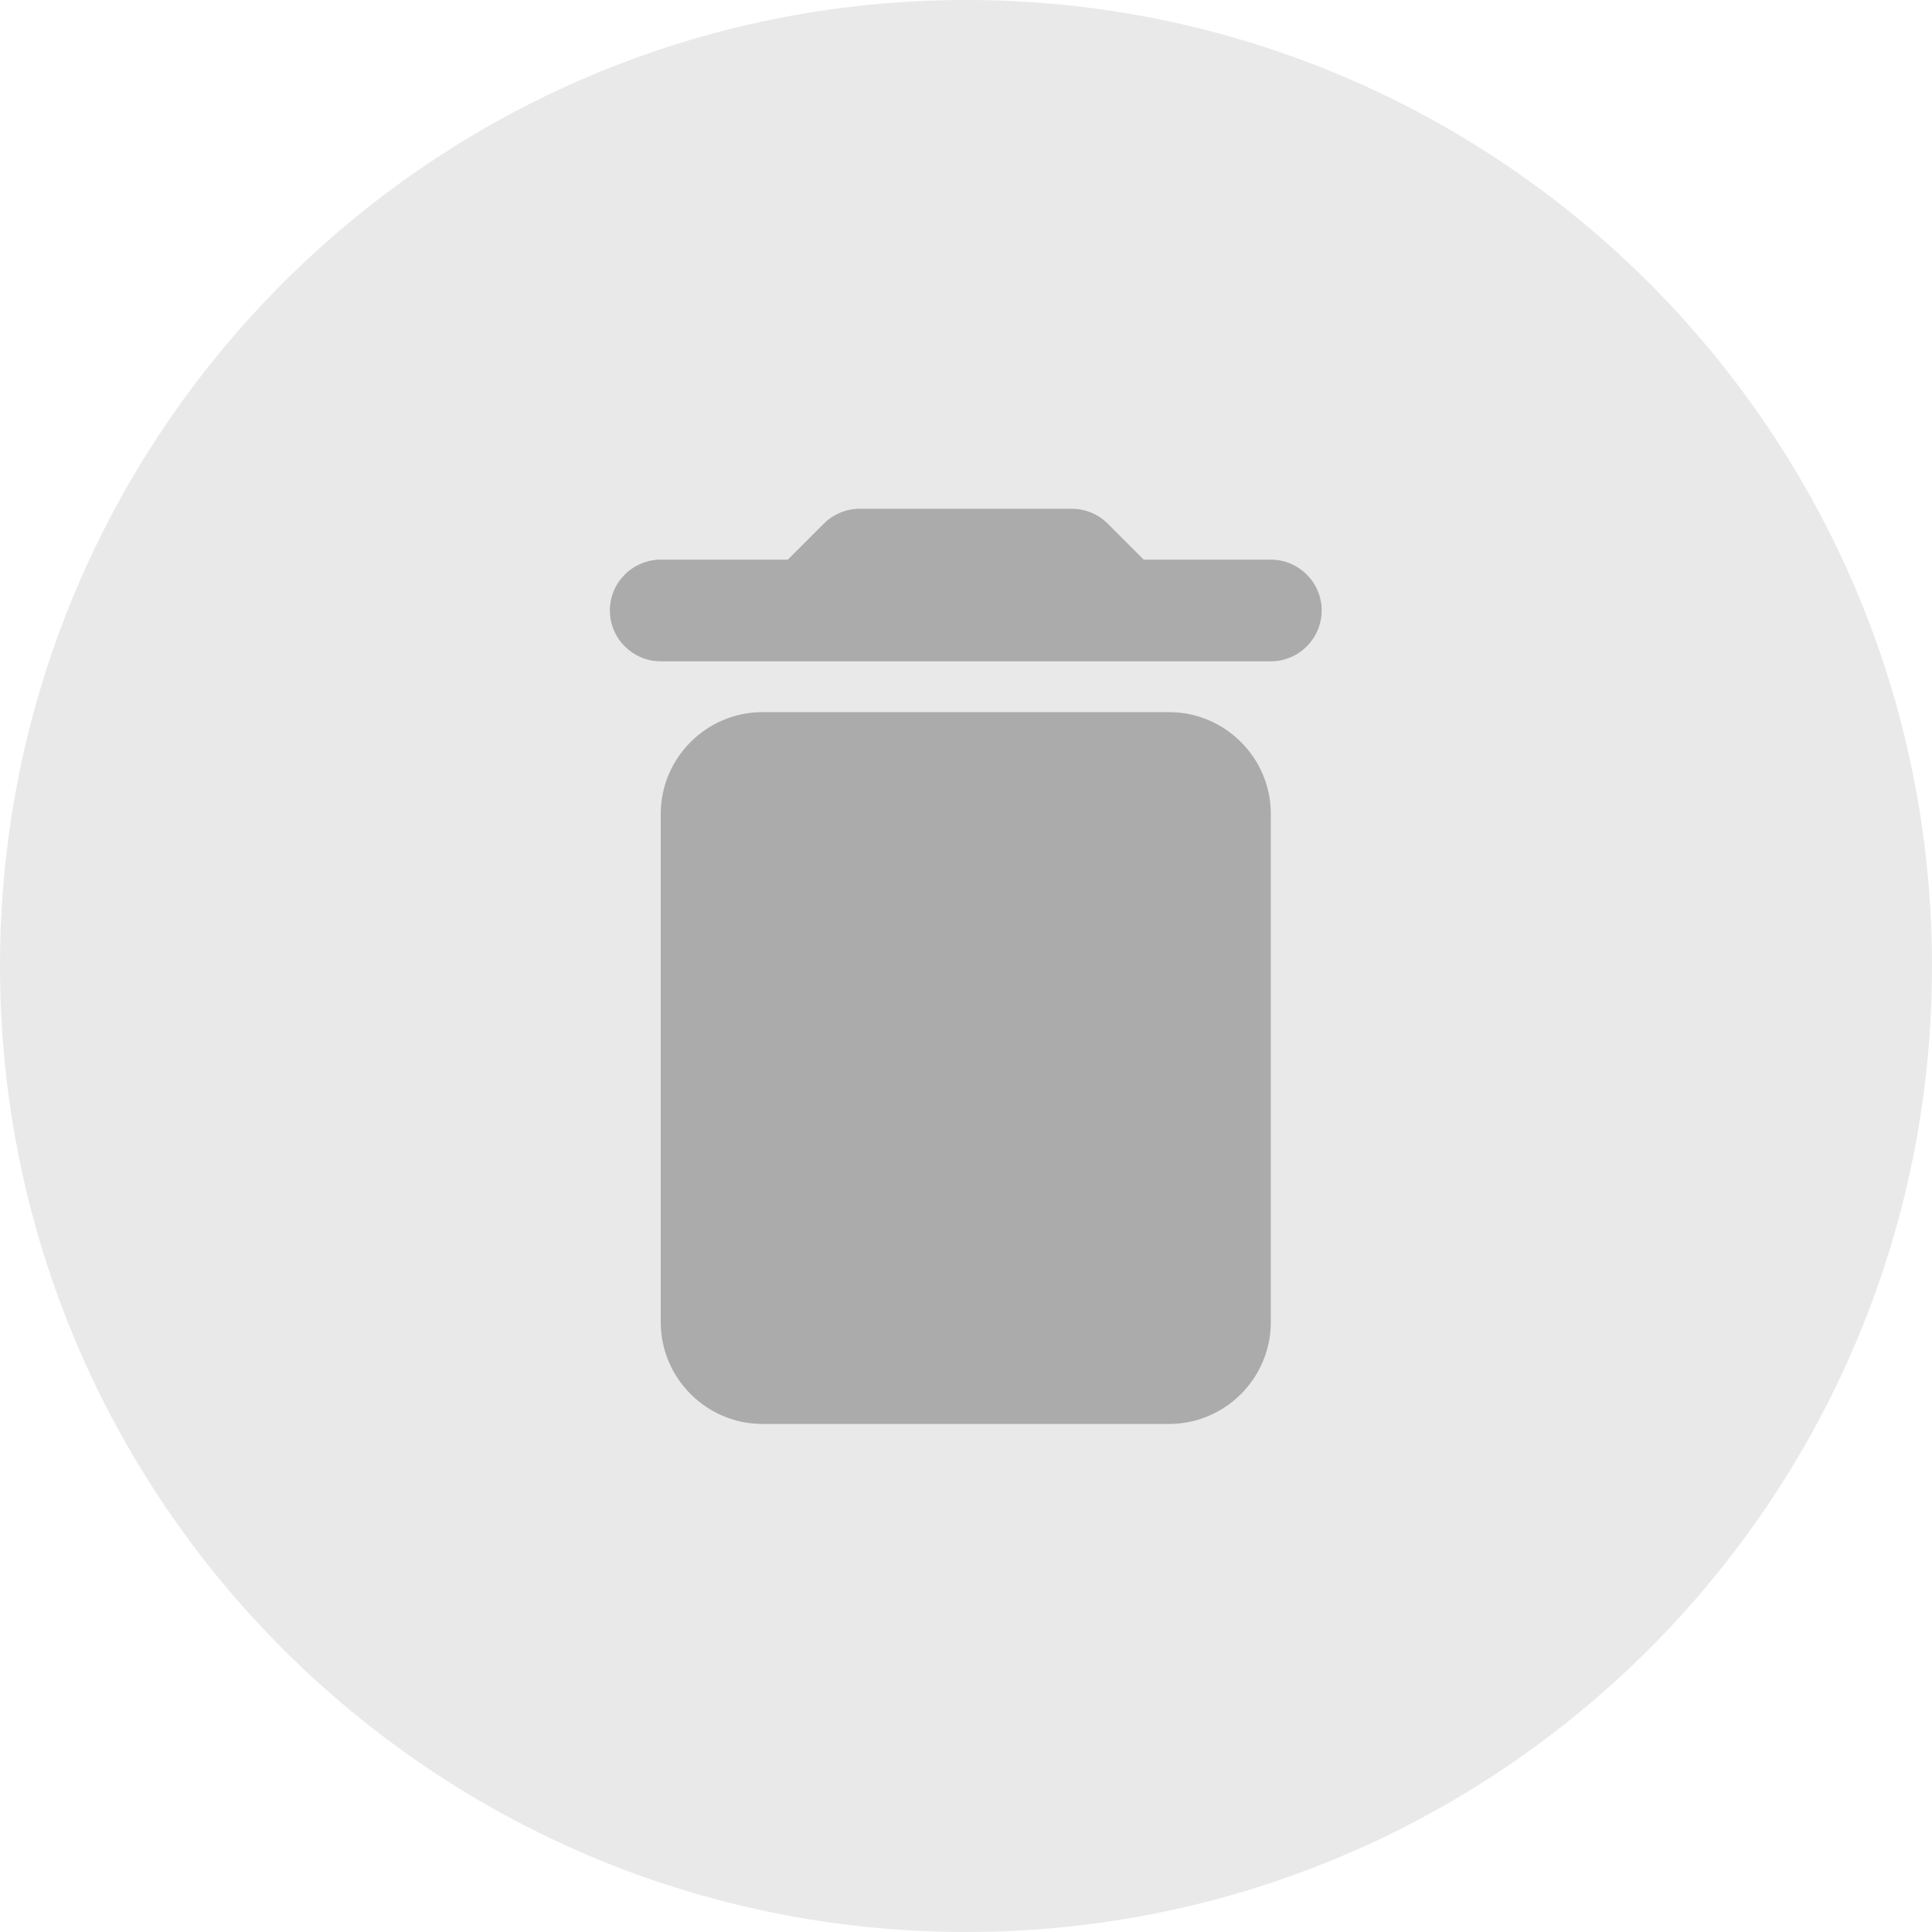
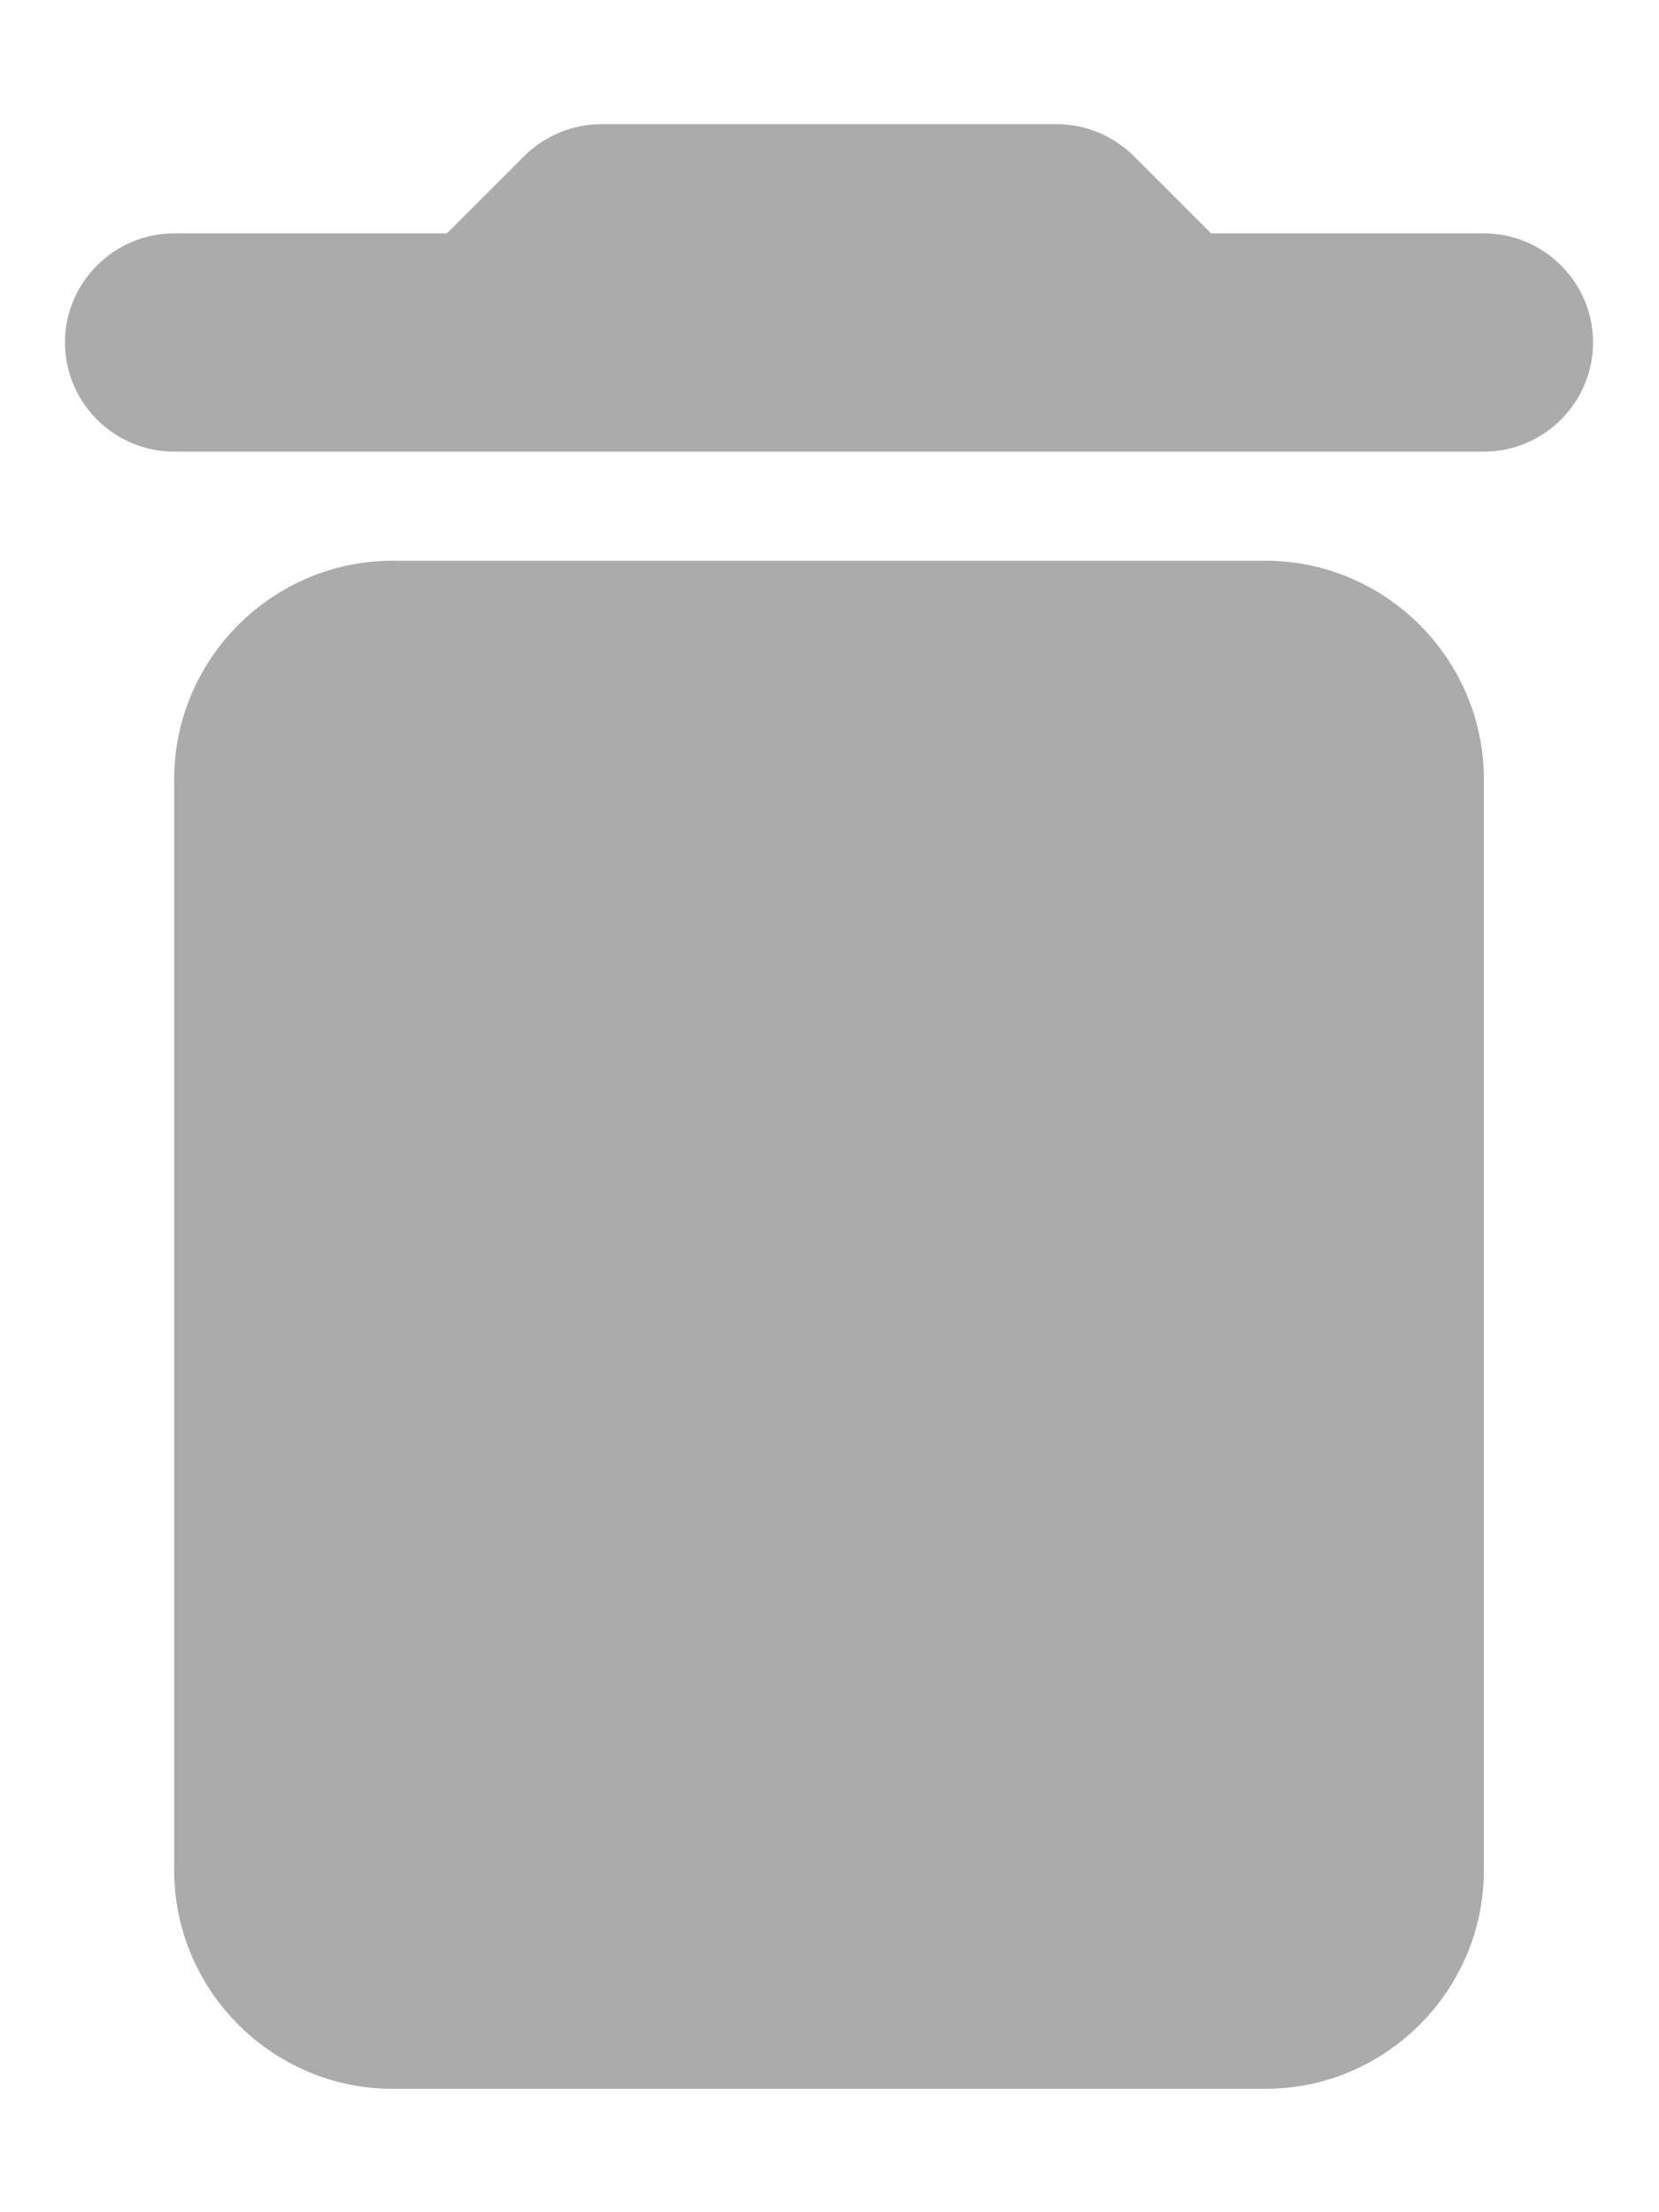
- <svg xmlns="http://www.w3.org/2000/svg" width="30" height="30" viewBox="0 0 30 30" fill="none">
-   <circle cx="15" cy="15" r="15" fill="#E9E9E9" />
-   <path d="M10.26 20.532C10.26 21.4 10.97 22.111 11.839 22.111H18.154C19.023 22.111 19.733 21.4 19.733 20.532V12.637C19.733 11.769 19.023 11.058 18.154 11.058H11.839C10.97 11.058 10.26 11.769 10.26 12.637V20.532ZM19.733 8.69H17.76L17.199 8.129C17.057 7.987 16.852 7.9 16.646 7.9H13.347C13.141 7.9 12.936 7.987 12.794 8.129L12.233 8.69H10.26C9.825 8.69 9.47 9.045 9.47 9.479C9.47 9.914 9.825 10.269 10.26 10.269H19.733C20.168 10.269 20.523 9.914 20.523 9.479C20.523 9.045 20.168 8.69 19.733 8.69Z" fill="#ABABAB" />
+ <svg xmlns="http://www.w3.org/2000/svg" width="12" height="16" viewBox="0 0 12 16" fill="none">
+   <path d="M1.26 13.53C1.26 14.398 1.97 15.109 2.839 15.109H9.154C10.023 15.109 10.733 14.398 10.733 13.53V5.635C10.733 4.767 10.023 4.056 9.154 4.056H2.839C1.97 4.056 1.26 4.767 1.26 5.635V13.53ZM10.733 1.688H8.76L8.199 1.127C8.057 0.985 7.852 0.898 7.647 0.898H4.347C4.141 0.898 3.936 0.985 3.794 1.127L3.233 1.688H1.26C0.825 1.688 0.47 2.043 0.47 2.477C0.47 2.912 0.825 3.267 1.26 3.267H10.733C11.168 3.267 11.523 2.912 11.523 2.477C11.523 2.043 11.168 1.688 10.733 1.688Z" fill="#ABABAB" />
</svg>
